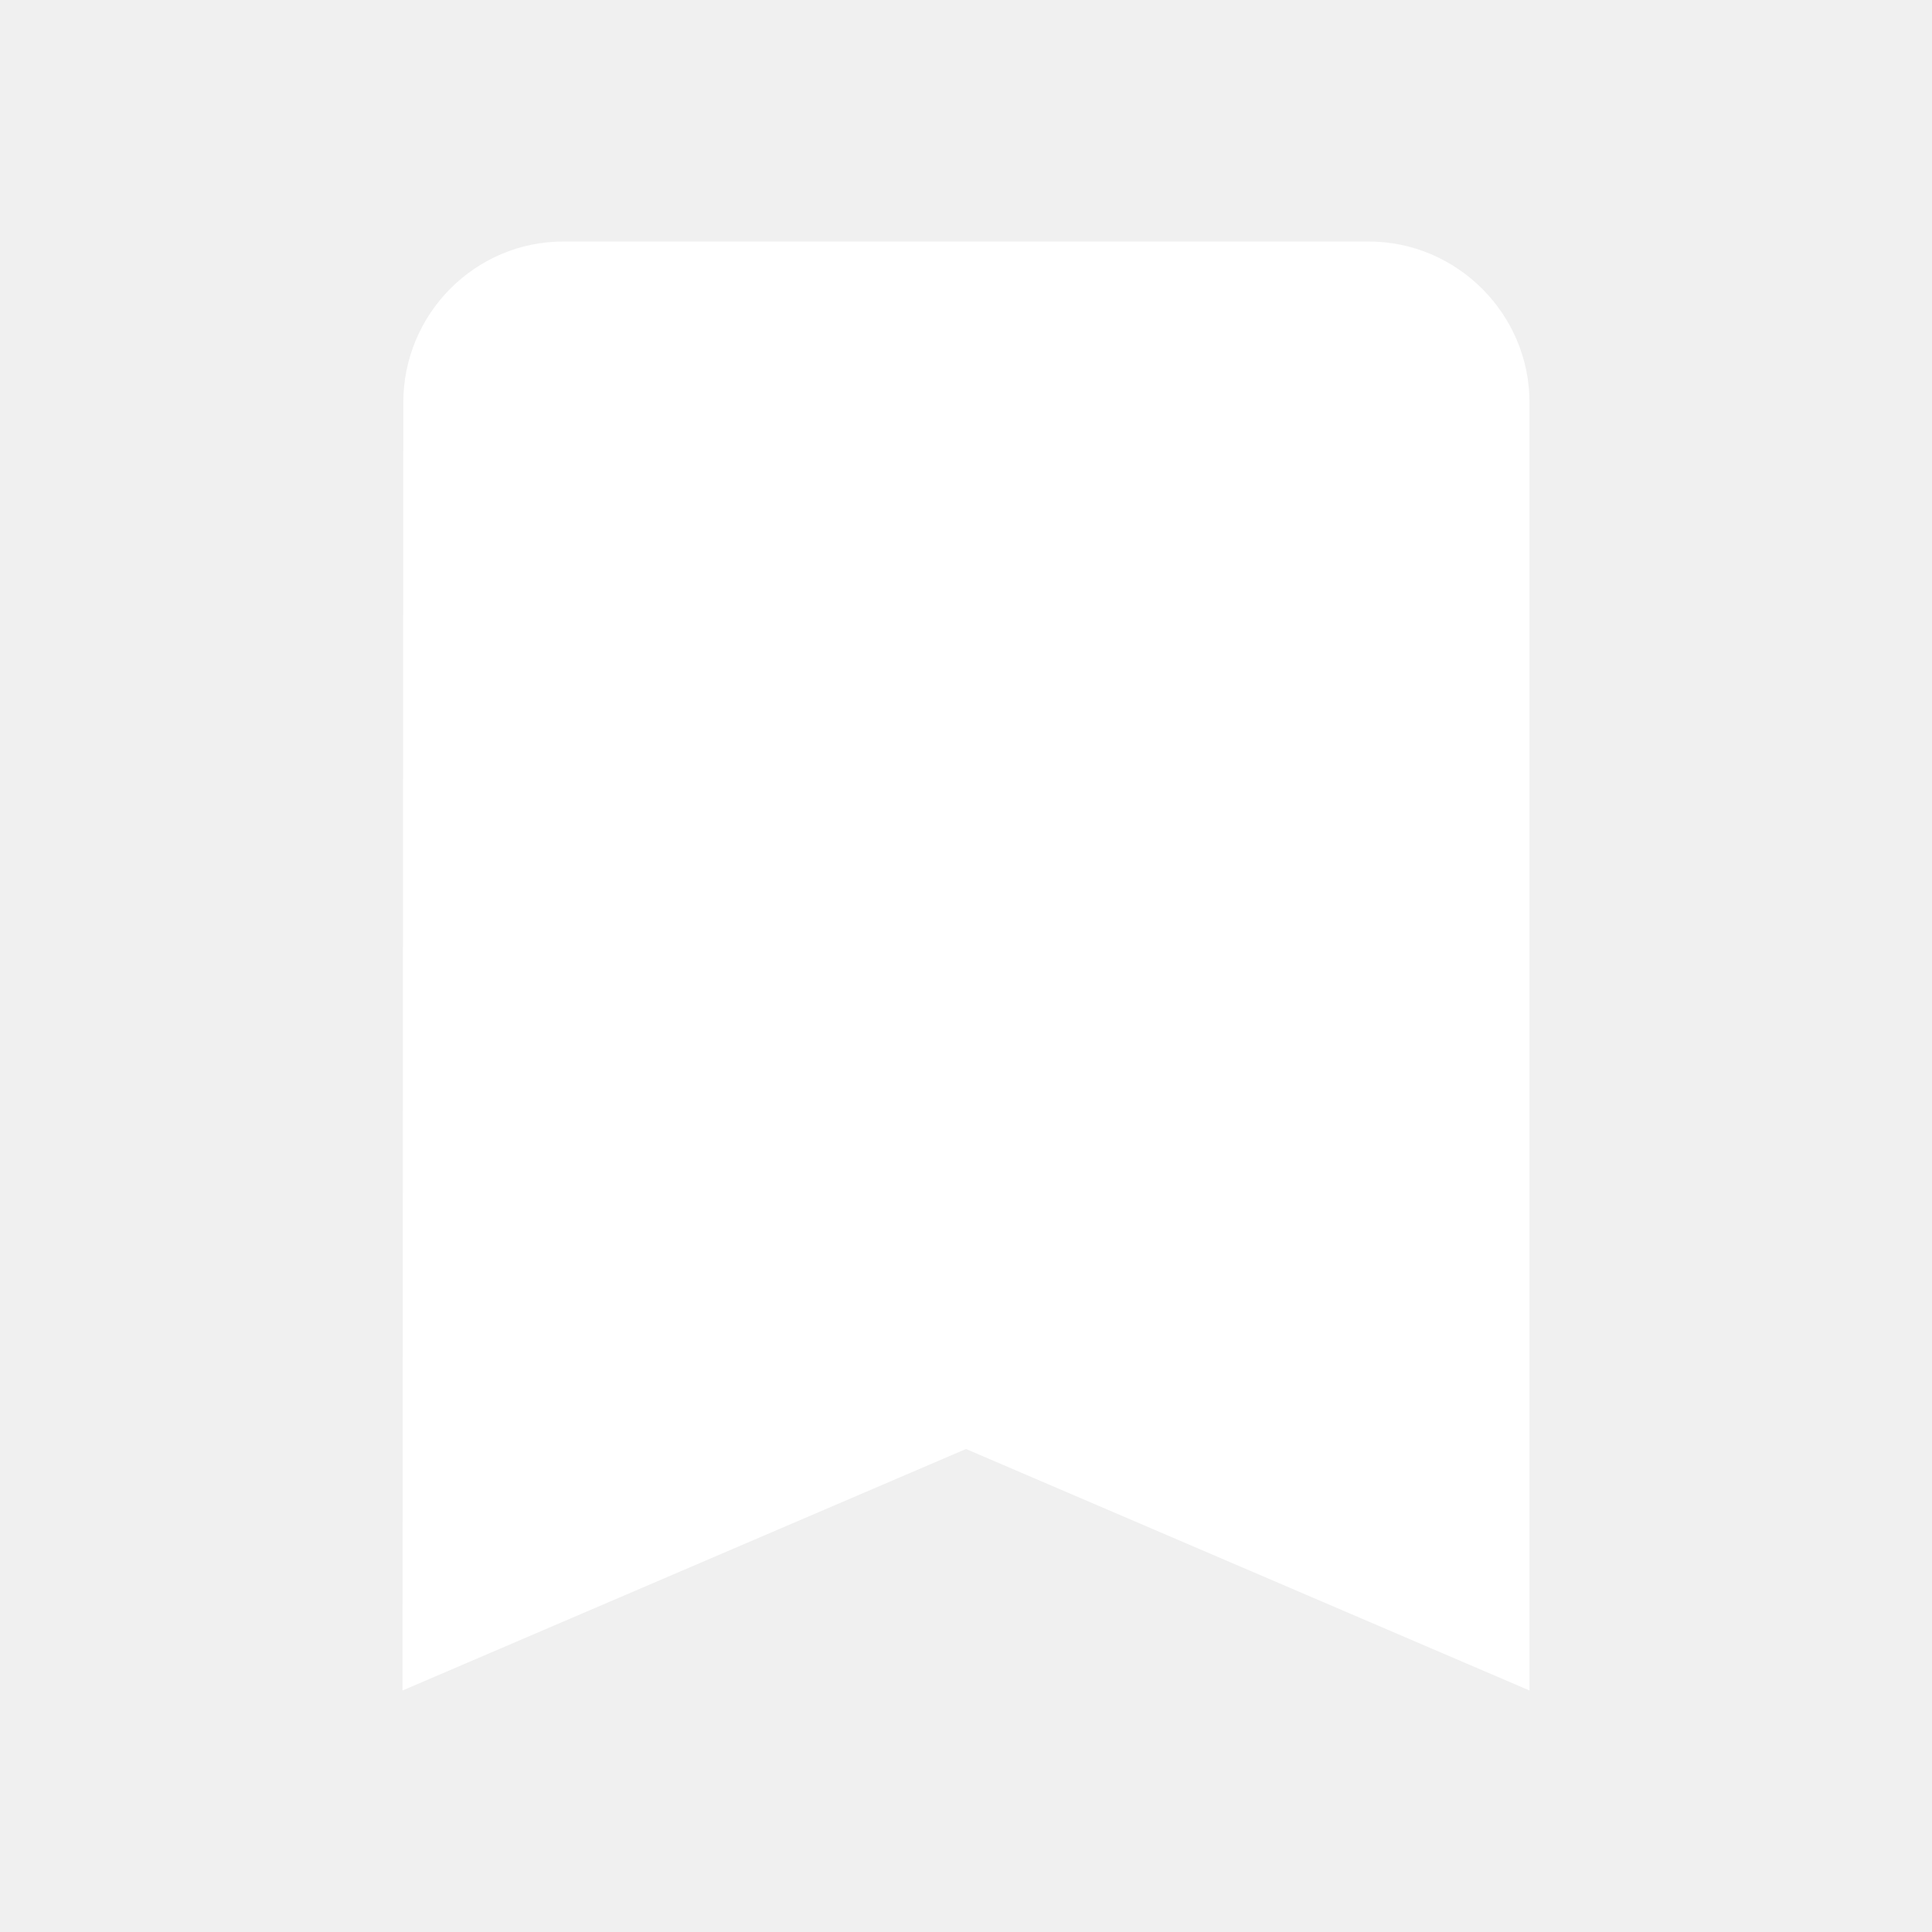
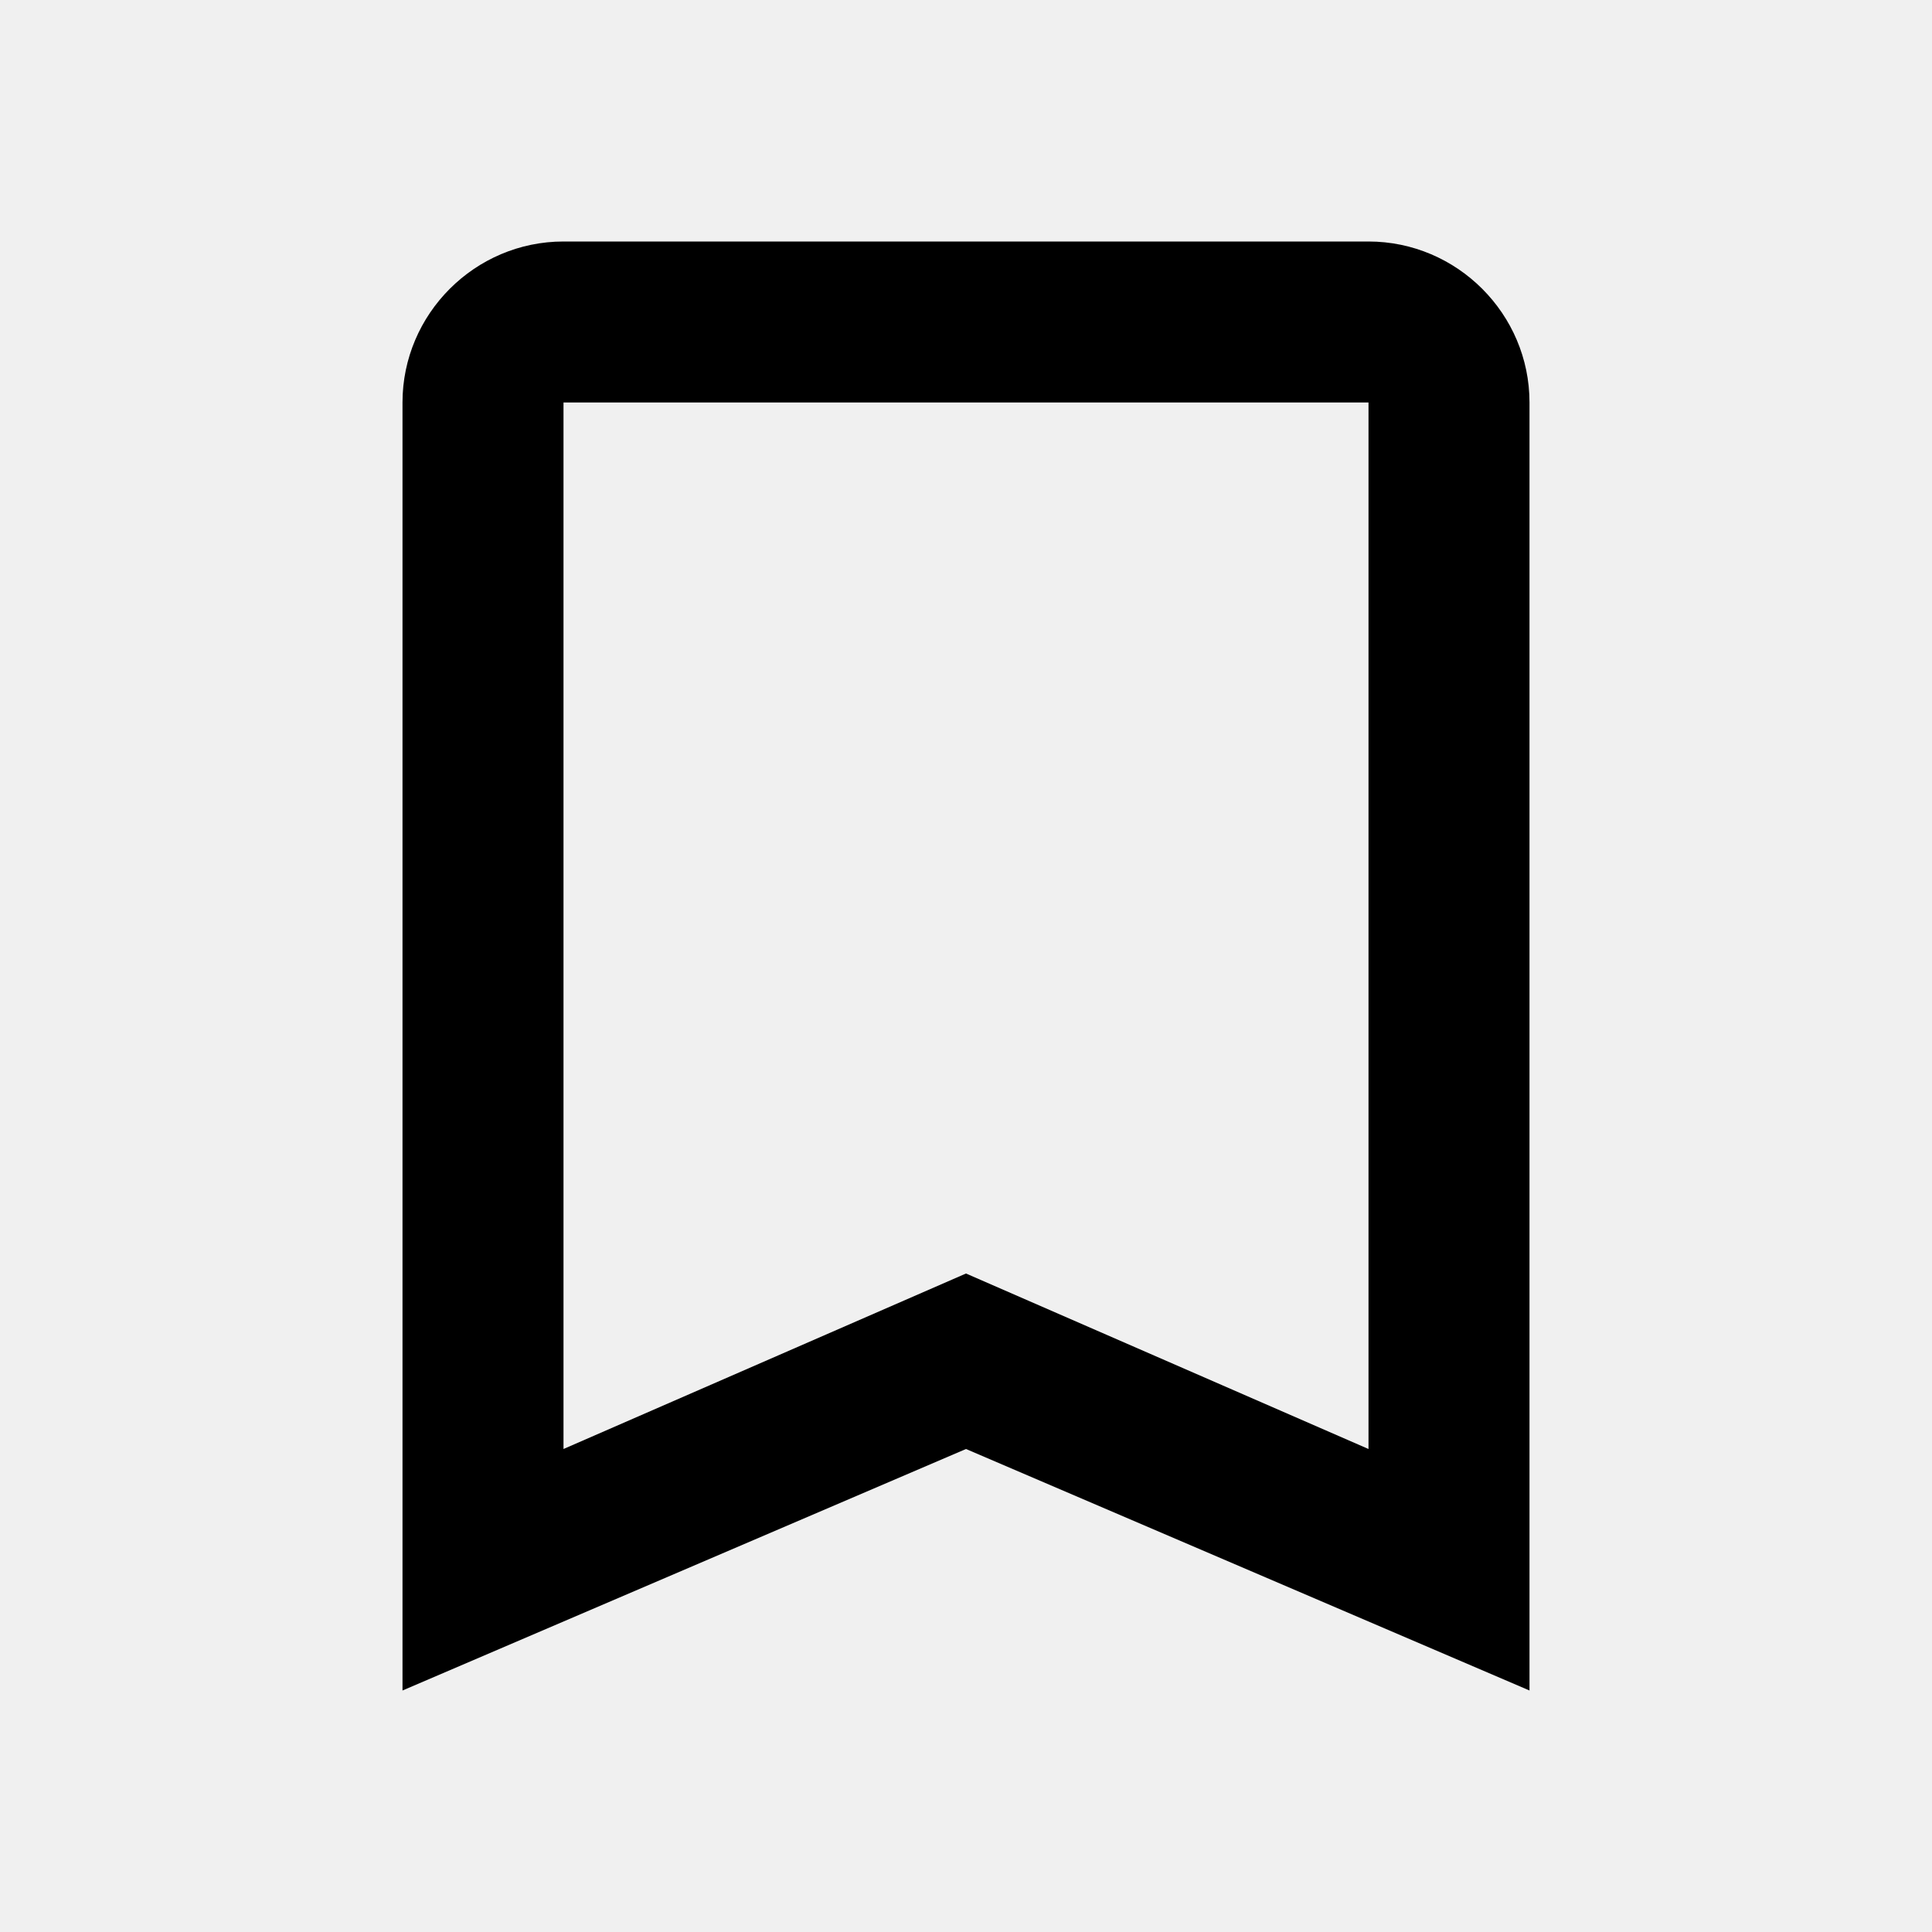
- <svg xmlns="http://www.w3.org/2000/svg" height="24px" viewBox="0 0 24 24" width="24px" fill="#FFFFFF">
-   <path d="M0 0h24v24H0z" fill="none" />
-   <path d="M17 3H7c-1.1 0-1.99.9-1.99 2L5 21l7-3 7 3V5c0-1.1-.9-2-2-2z" />
+ <svg xmlns="http://www.w3.org/2000/svg" height="24px" viewBox="0 0 24 24" width="24px" fill="#000000">
+   <path d="M0 0h24v24H0V0z" fill="none" />
+   <path d="M17 3H7c-1.1 0-2 .9-2 2v16l7-3 7 3V5c0-1.1-.9-2-2-2zm0 15l-5-2.18L7 18V5h10v13z" />
</svg>
